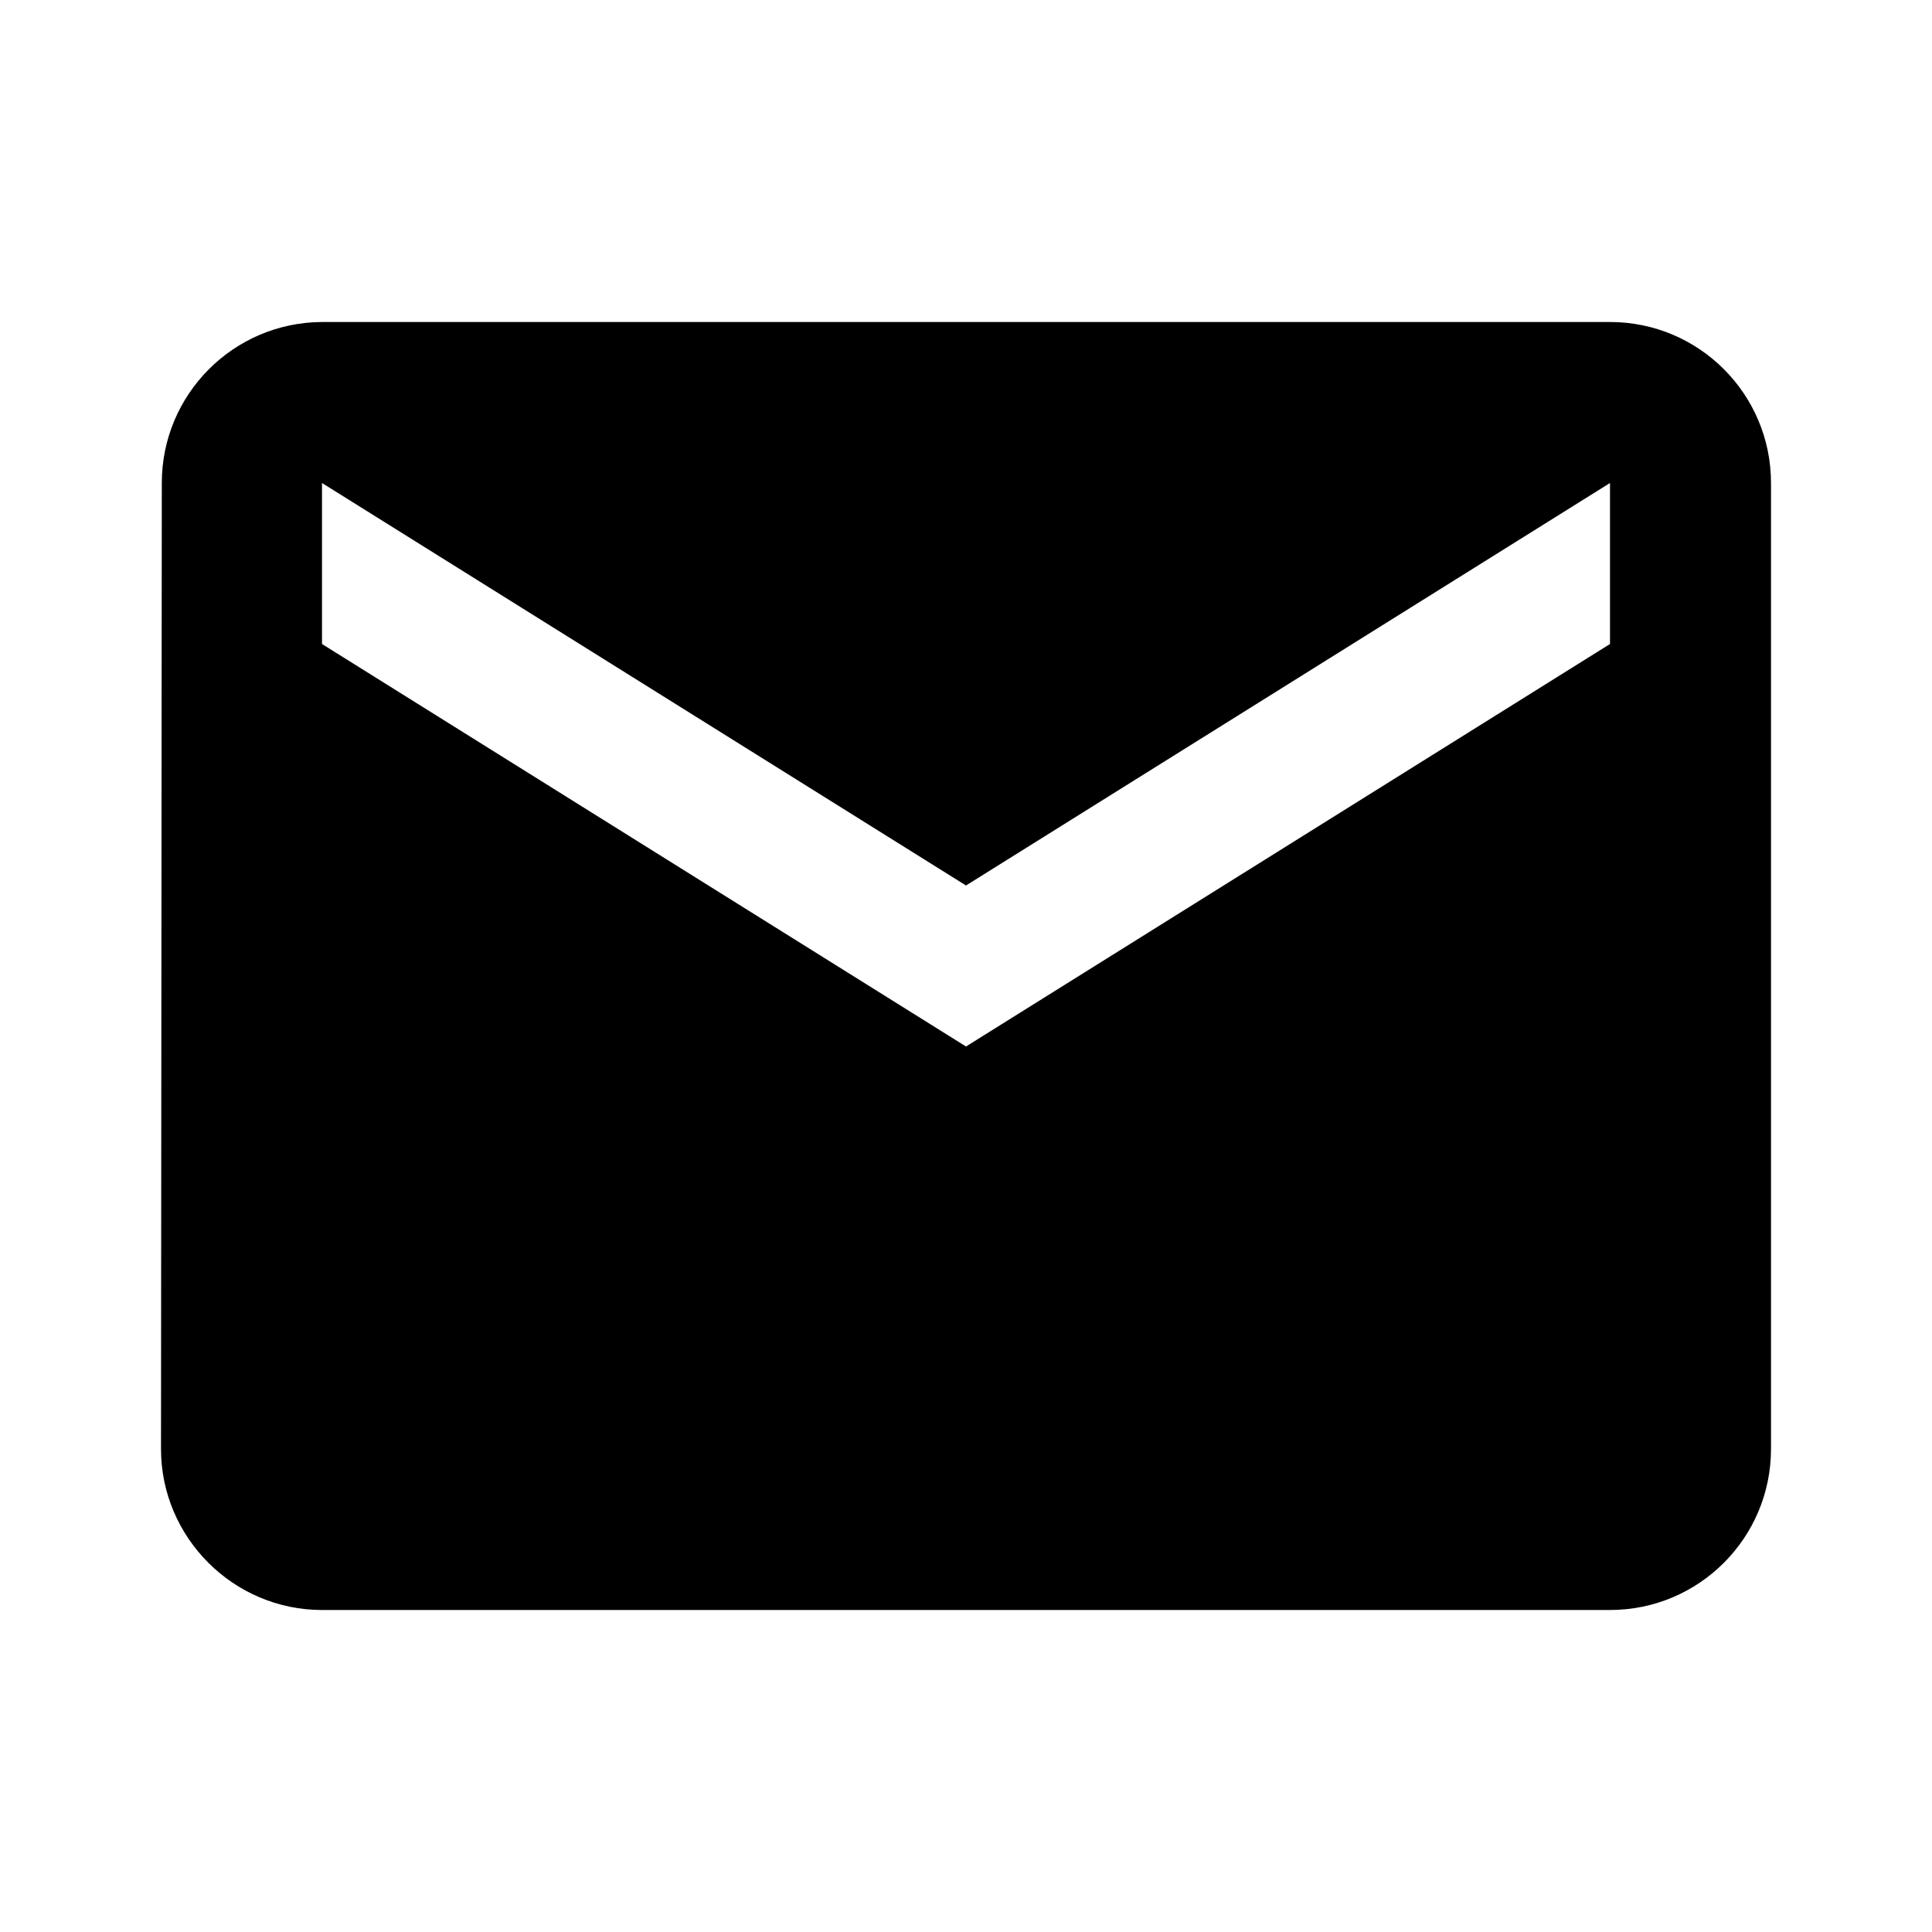
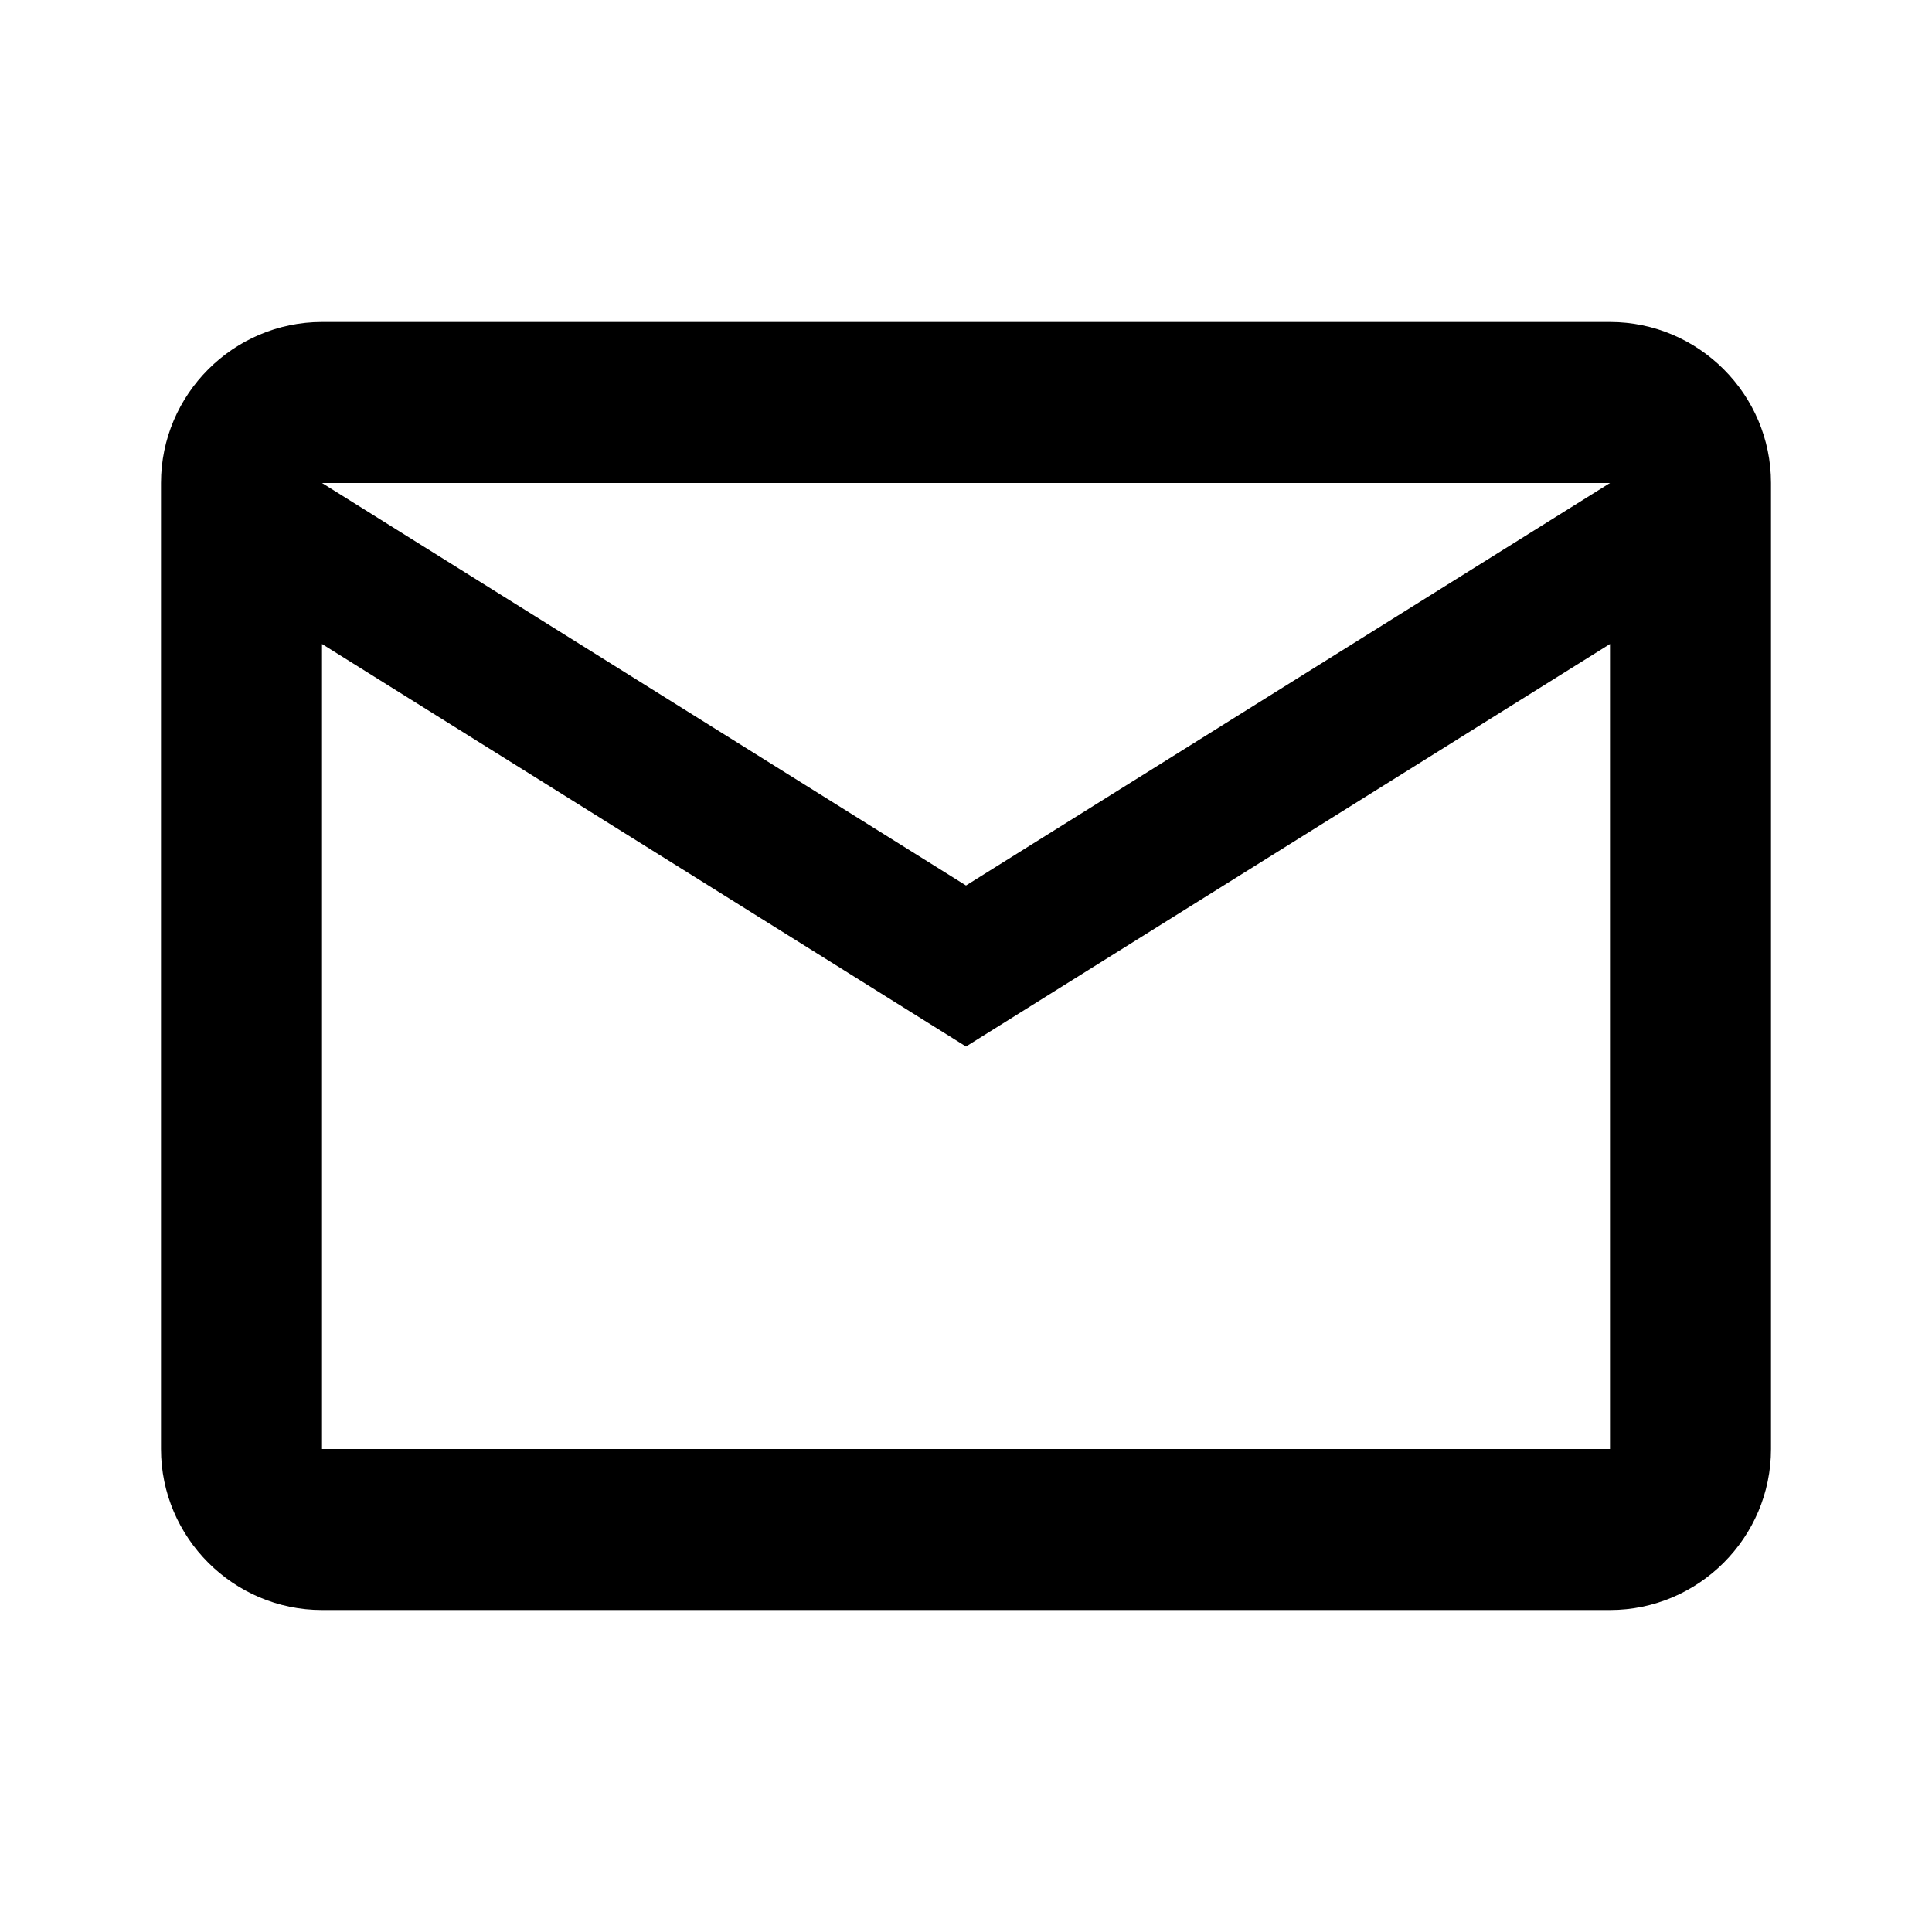
- <svg xmlns="http://www.w3.org/2000/svg" viewBox="0 0 24 24">
-   <path fill="none" d="M0 0h24v24H0z" />
-   <path d="M20 4H4a2 2 0 00-1.99 2L2 18c0 1.1.9 2 2 2h16a2 2 0 002-2V6a2 2 0 00-2-2zm0 4l-8 5-8-5V6l8 5 8-5v2z" />
+ <svg xmlns="http://www.w3.org/2000/svg" height="24px" viewBox="0 0 24 24" width="24px" fill="#000000">
+   <path d="M0 0h24v24H0V0z" fill="none" />
+   <path d="M22 6c0-1.1-.9-2-2-2H4c-1.1 0-2 .9-2 2v12c0 1.1.9 2 2 2h16c1.1 0 2-.9 2-2V6zm-2 0l-8 5-8-5h16zm0 12H4V8l8 5 8-5v10z" />
</svg>
